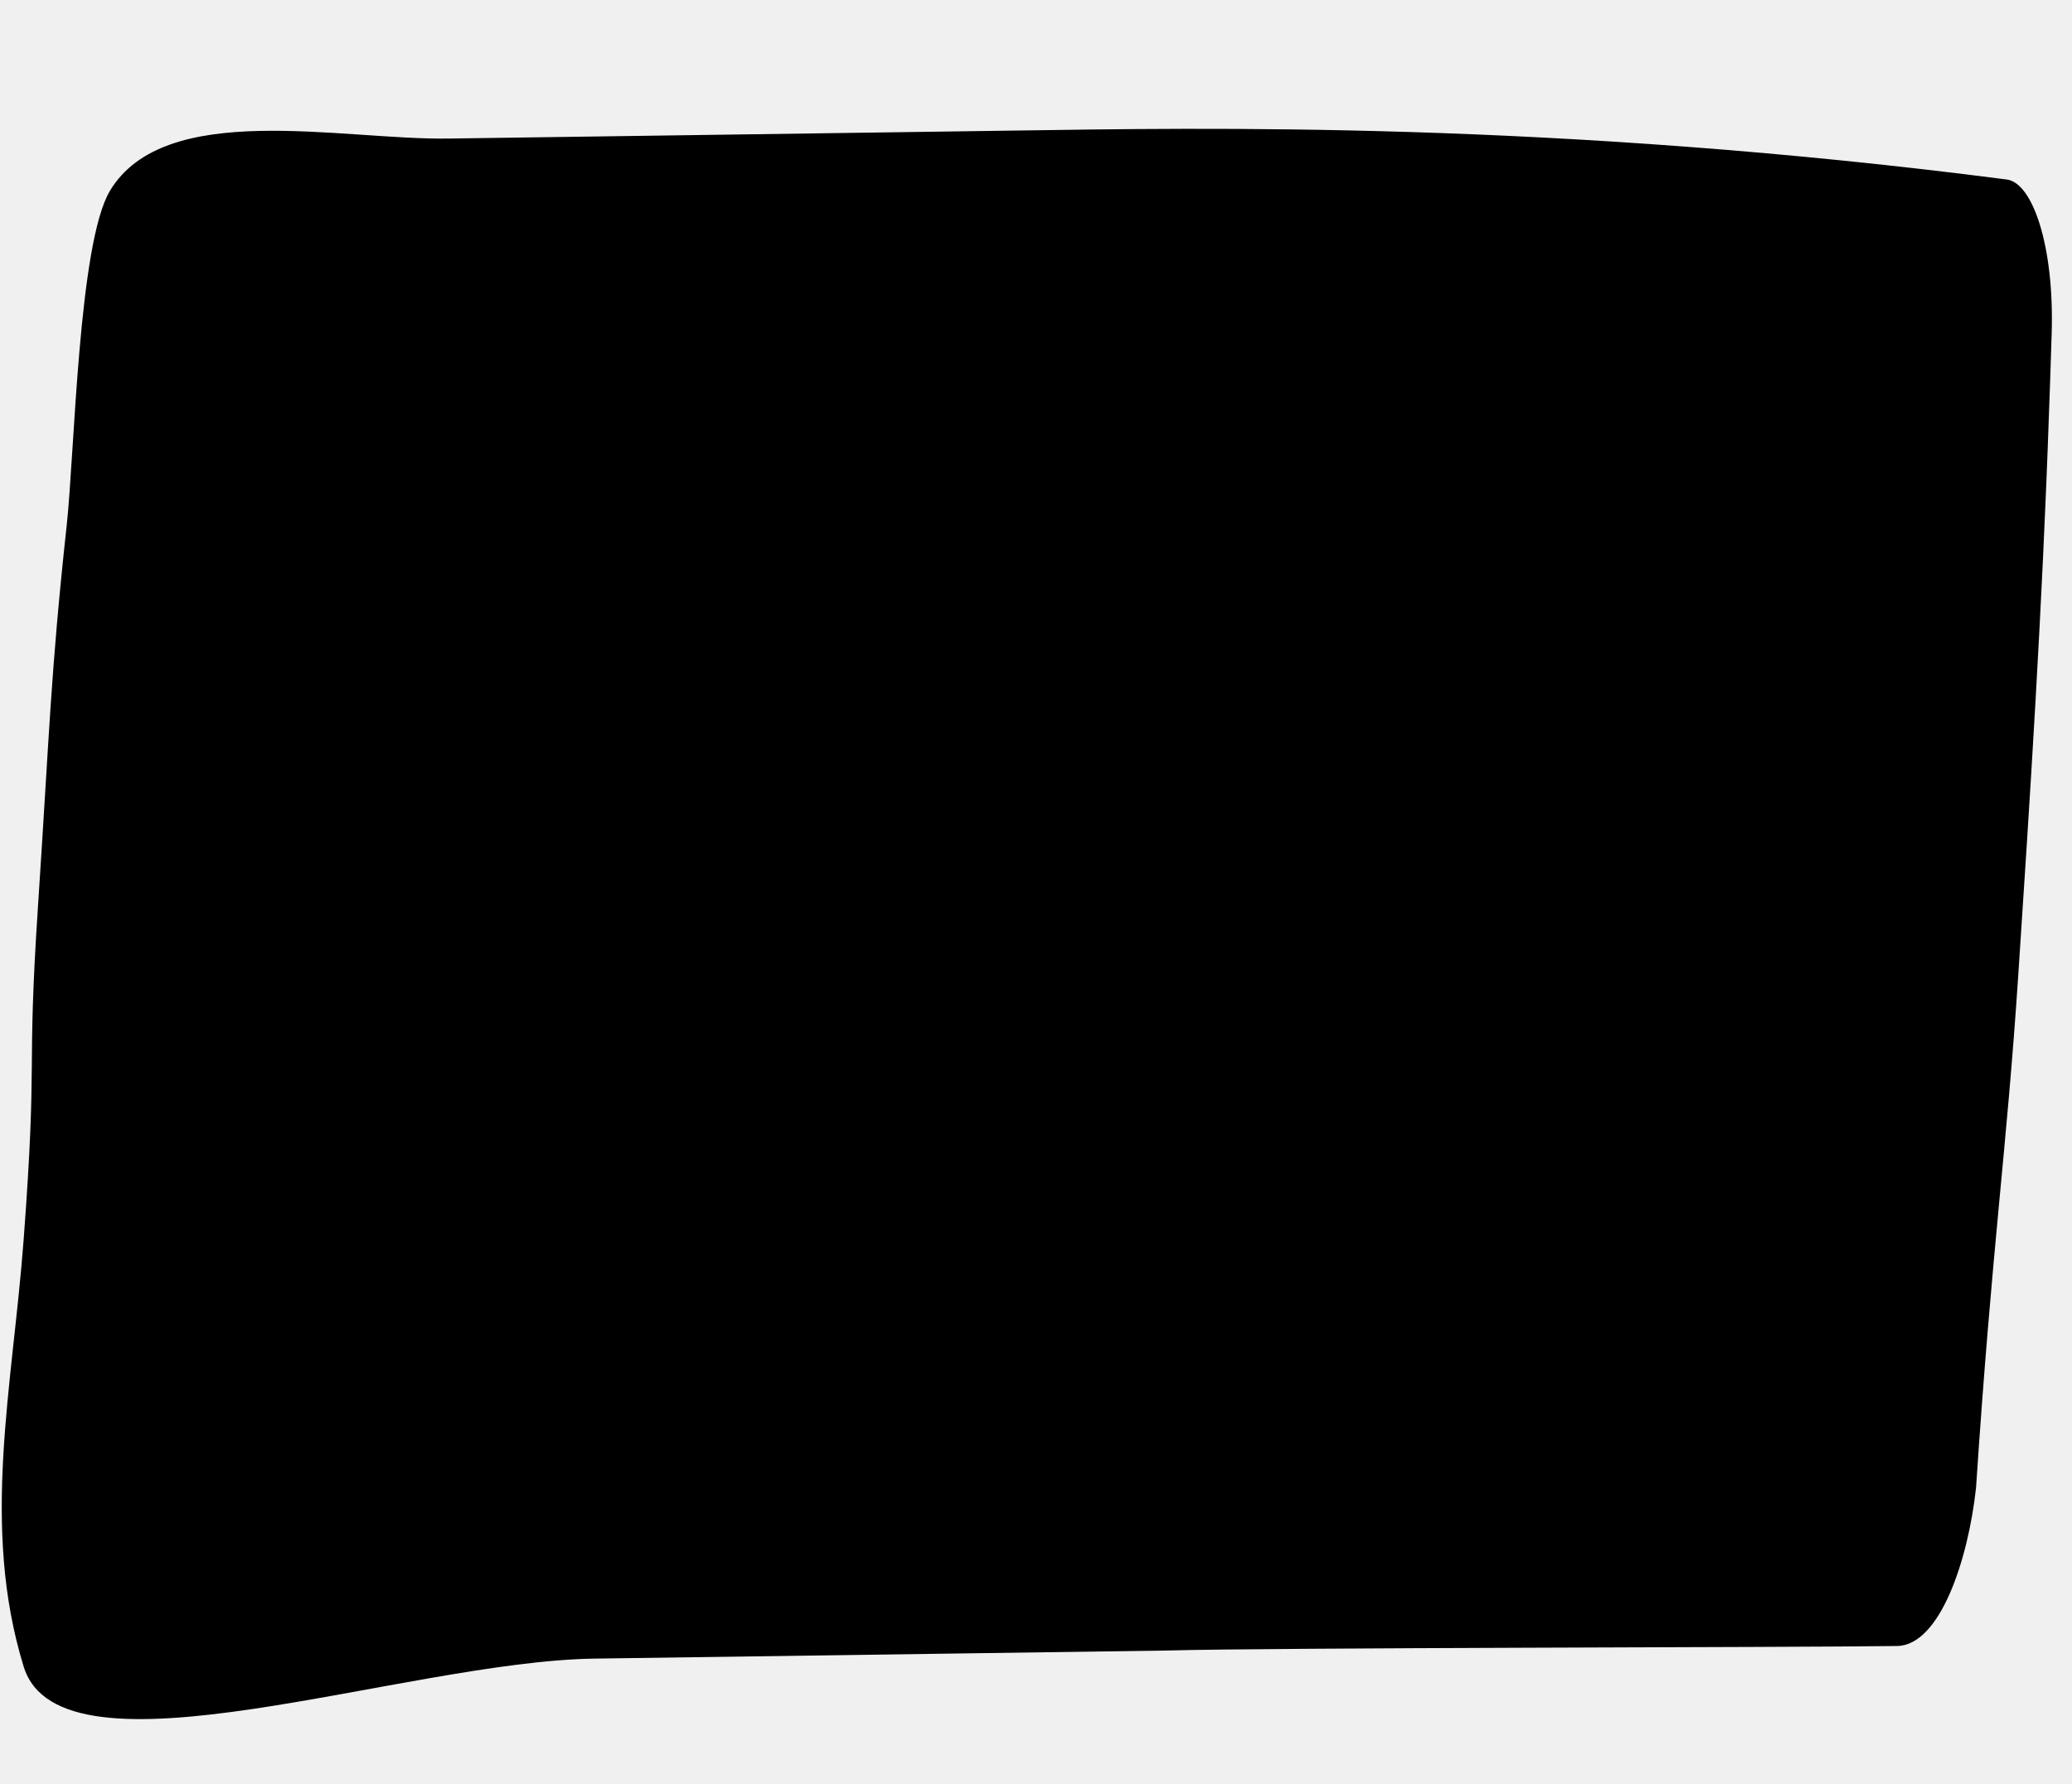
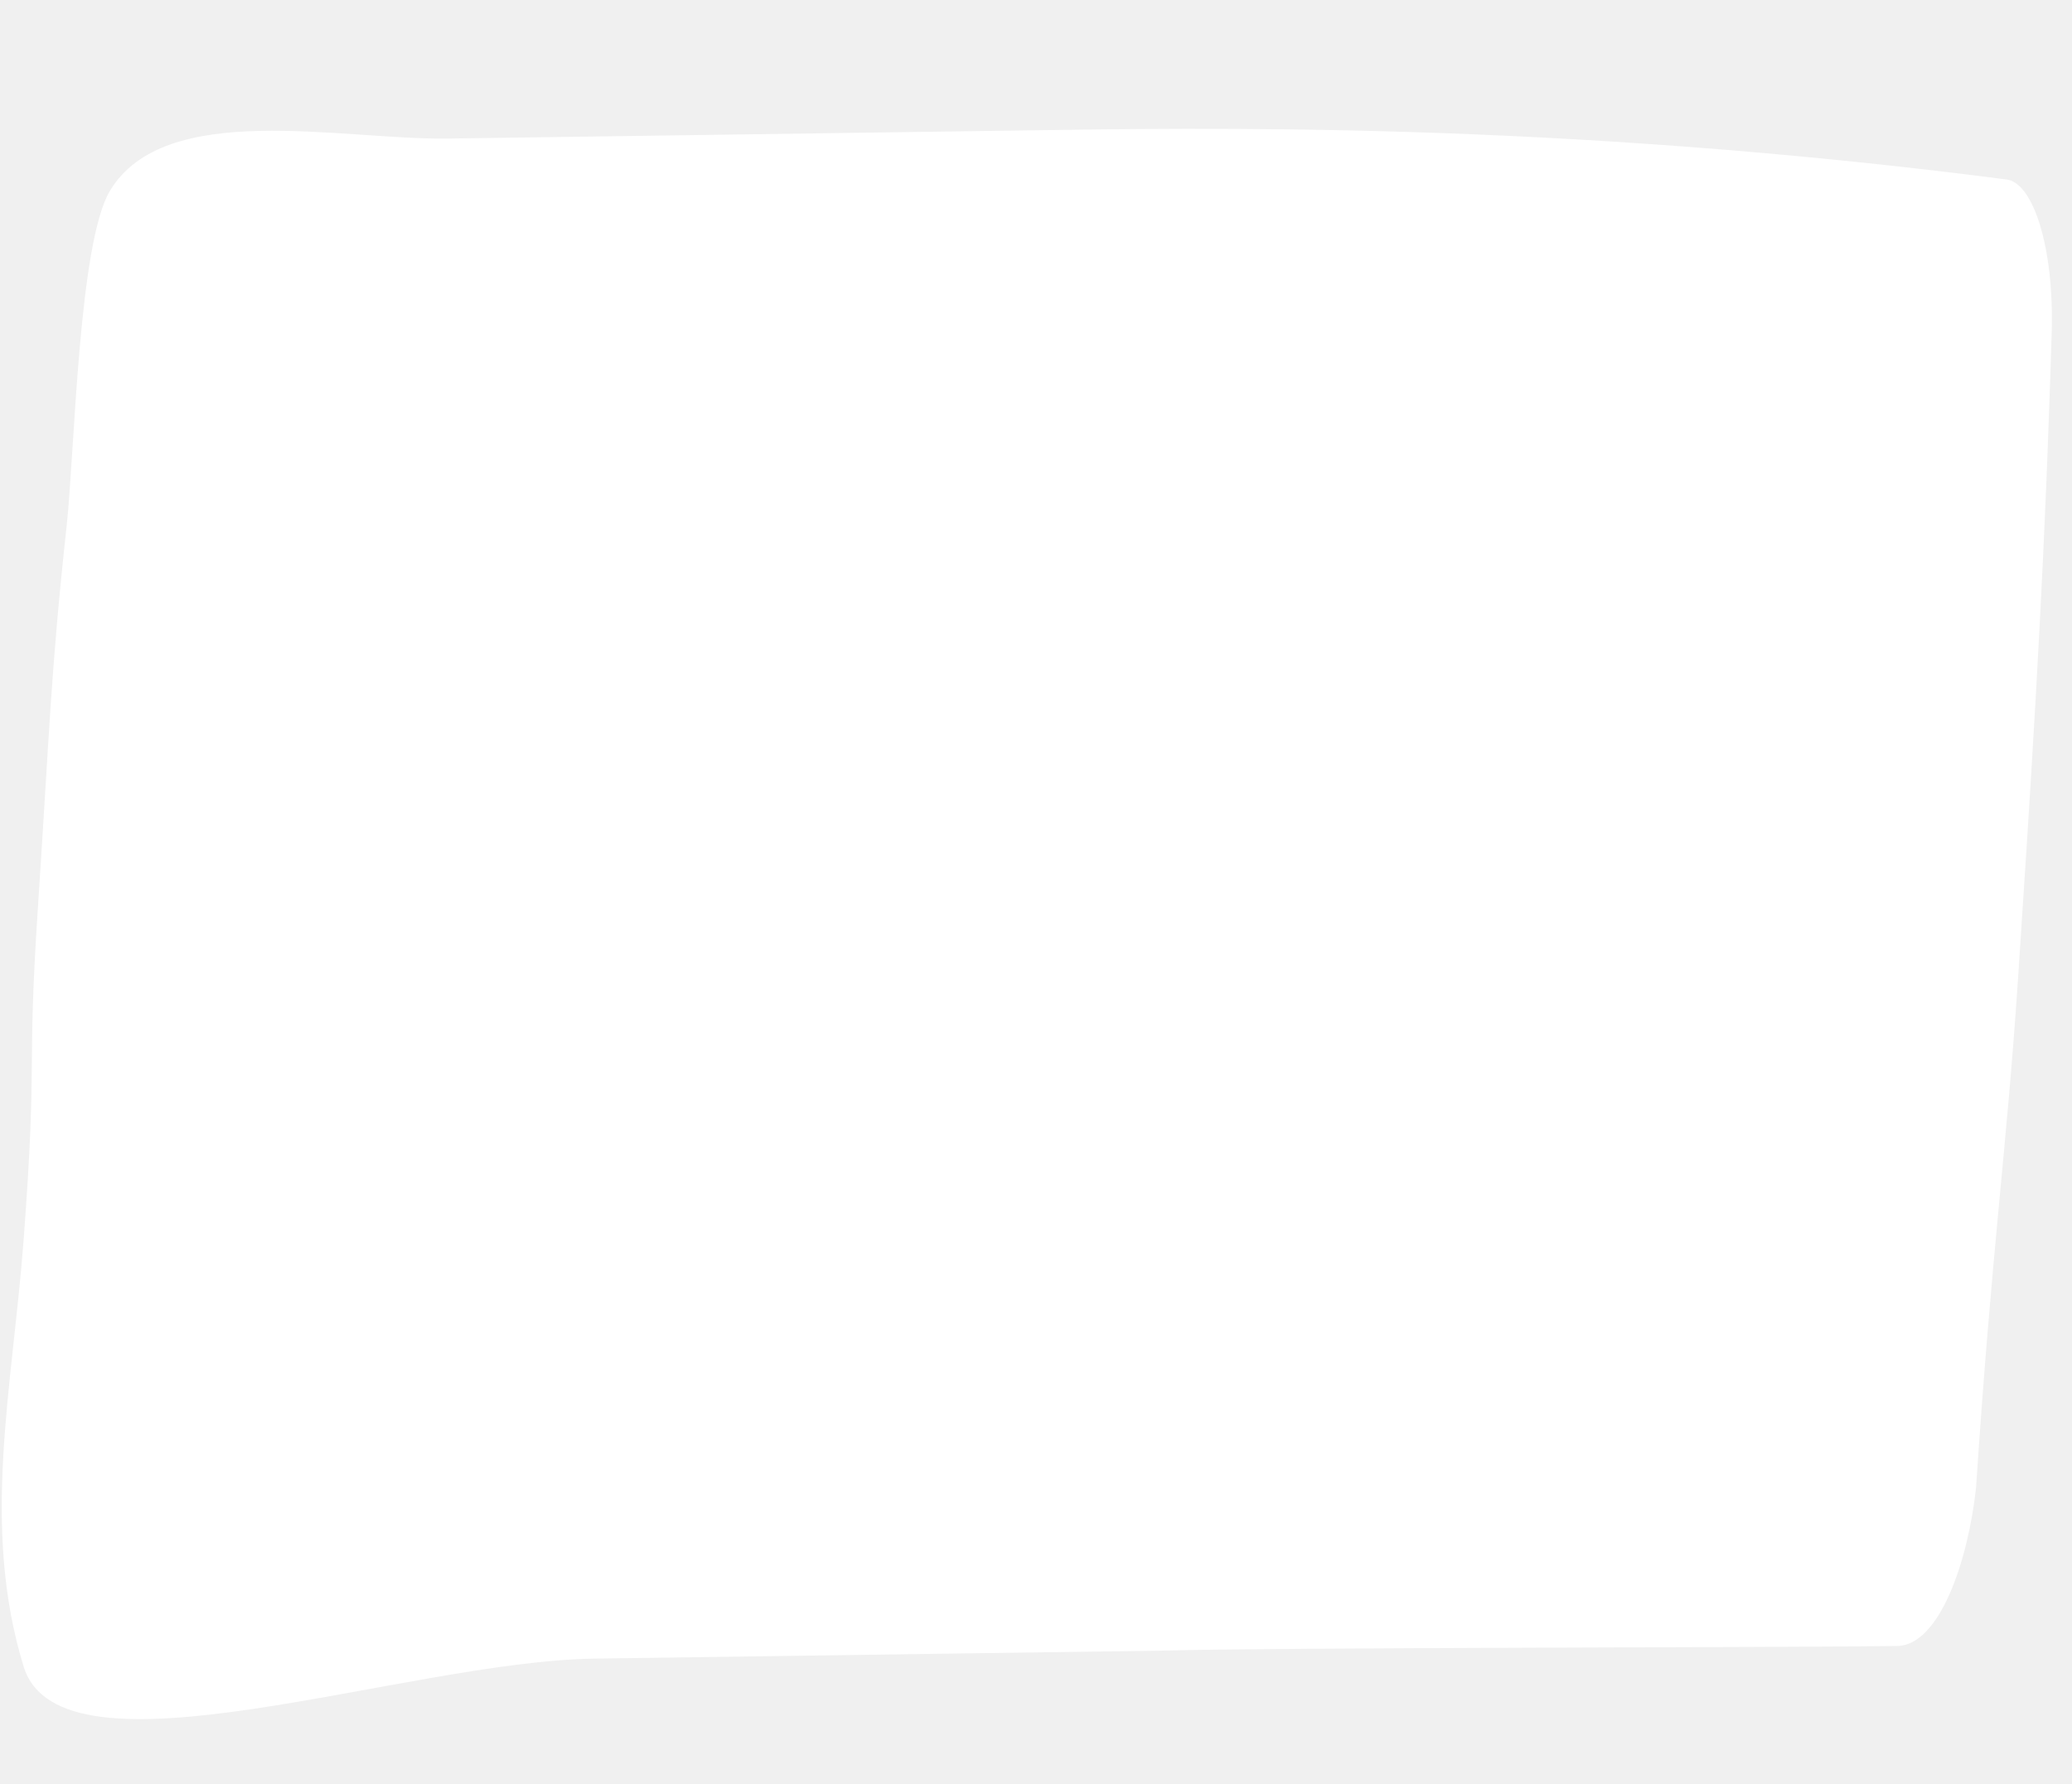
<svg xmlns="http://www.w3.org/2000/svg" preserveAspectRatio="none" viewBox="0 0 72 62">
-   <path d="M0.823 57.928C2.122 62.143 14.052 57.741 20.666 57.648C27.28 57.555 33.895 57.461 40.51 57.368C44.228 57.263 62.187 57.263 65.906 57.21C67.406 57.21 68.393 54.223 68.665 51.714C69.23 43.199 69.726 40.04 70.13 33.934C70.535 27.828 70.968 21.172 71.203 14.274C71.217 13.859 71.26 12.775 71.295 11.55C71.381 8.561 70.639 6.356 69.734 6.239C53.977 4.198 41.65 4.448 35.412 4.536C28.797 4.629 22.182 4.722 15.568 4.816C11.849 4.868 5.728 3.45 3.82 6.633C2.728 8.454 2.592 15.73 2.32 18.238C1.755 23.438 1.725 25.395 1.32 31.501C0.916 37.607 1.318 36.476 0.82 43.107C0.438 48.196 -0.679 53.054 0.823 57.928Z" fill="black" />
+   <path d="M0.823 57.928C2.122 62.143 14.052 57.741 20.666 57.648C27.28 57.555 33.895 57.461 40.51 57.368C44.228 57.263 62.187 57.263 65.906 57.21C67.406 57.21 68.393 54.223 68.665 51.714C69.23 43.199 69.726 40.04 70.13 33.934C70.535 27.828 70.968 21.172 71.203 14.274C71.217 13.859 71.26 12.775 71.295 11.55C71.381 8.561 70.639 6.356 69.734 6.239C53.977 4.198 41.65 4.448 35.412 4.536C28.797 4.629 22.182 4.722 15.568 4.816C11.849 4.868 5.728 3.45 3.82 6.633C2.728 8.454 2.592 15.73 2.32 18.238C1.755 23.438 1.725 25.395 1.32 31.501C0.916 37.607 1.318 36.476 0.82 43.107C0.438 48.196 -0.679 53.054 0.823 57.928Z" fill="white" />
</svg>
